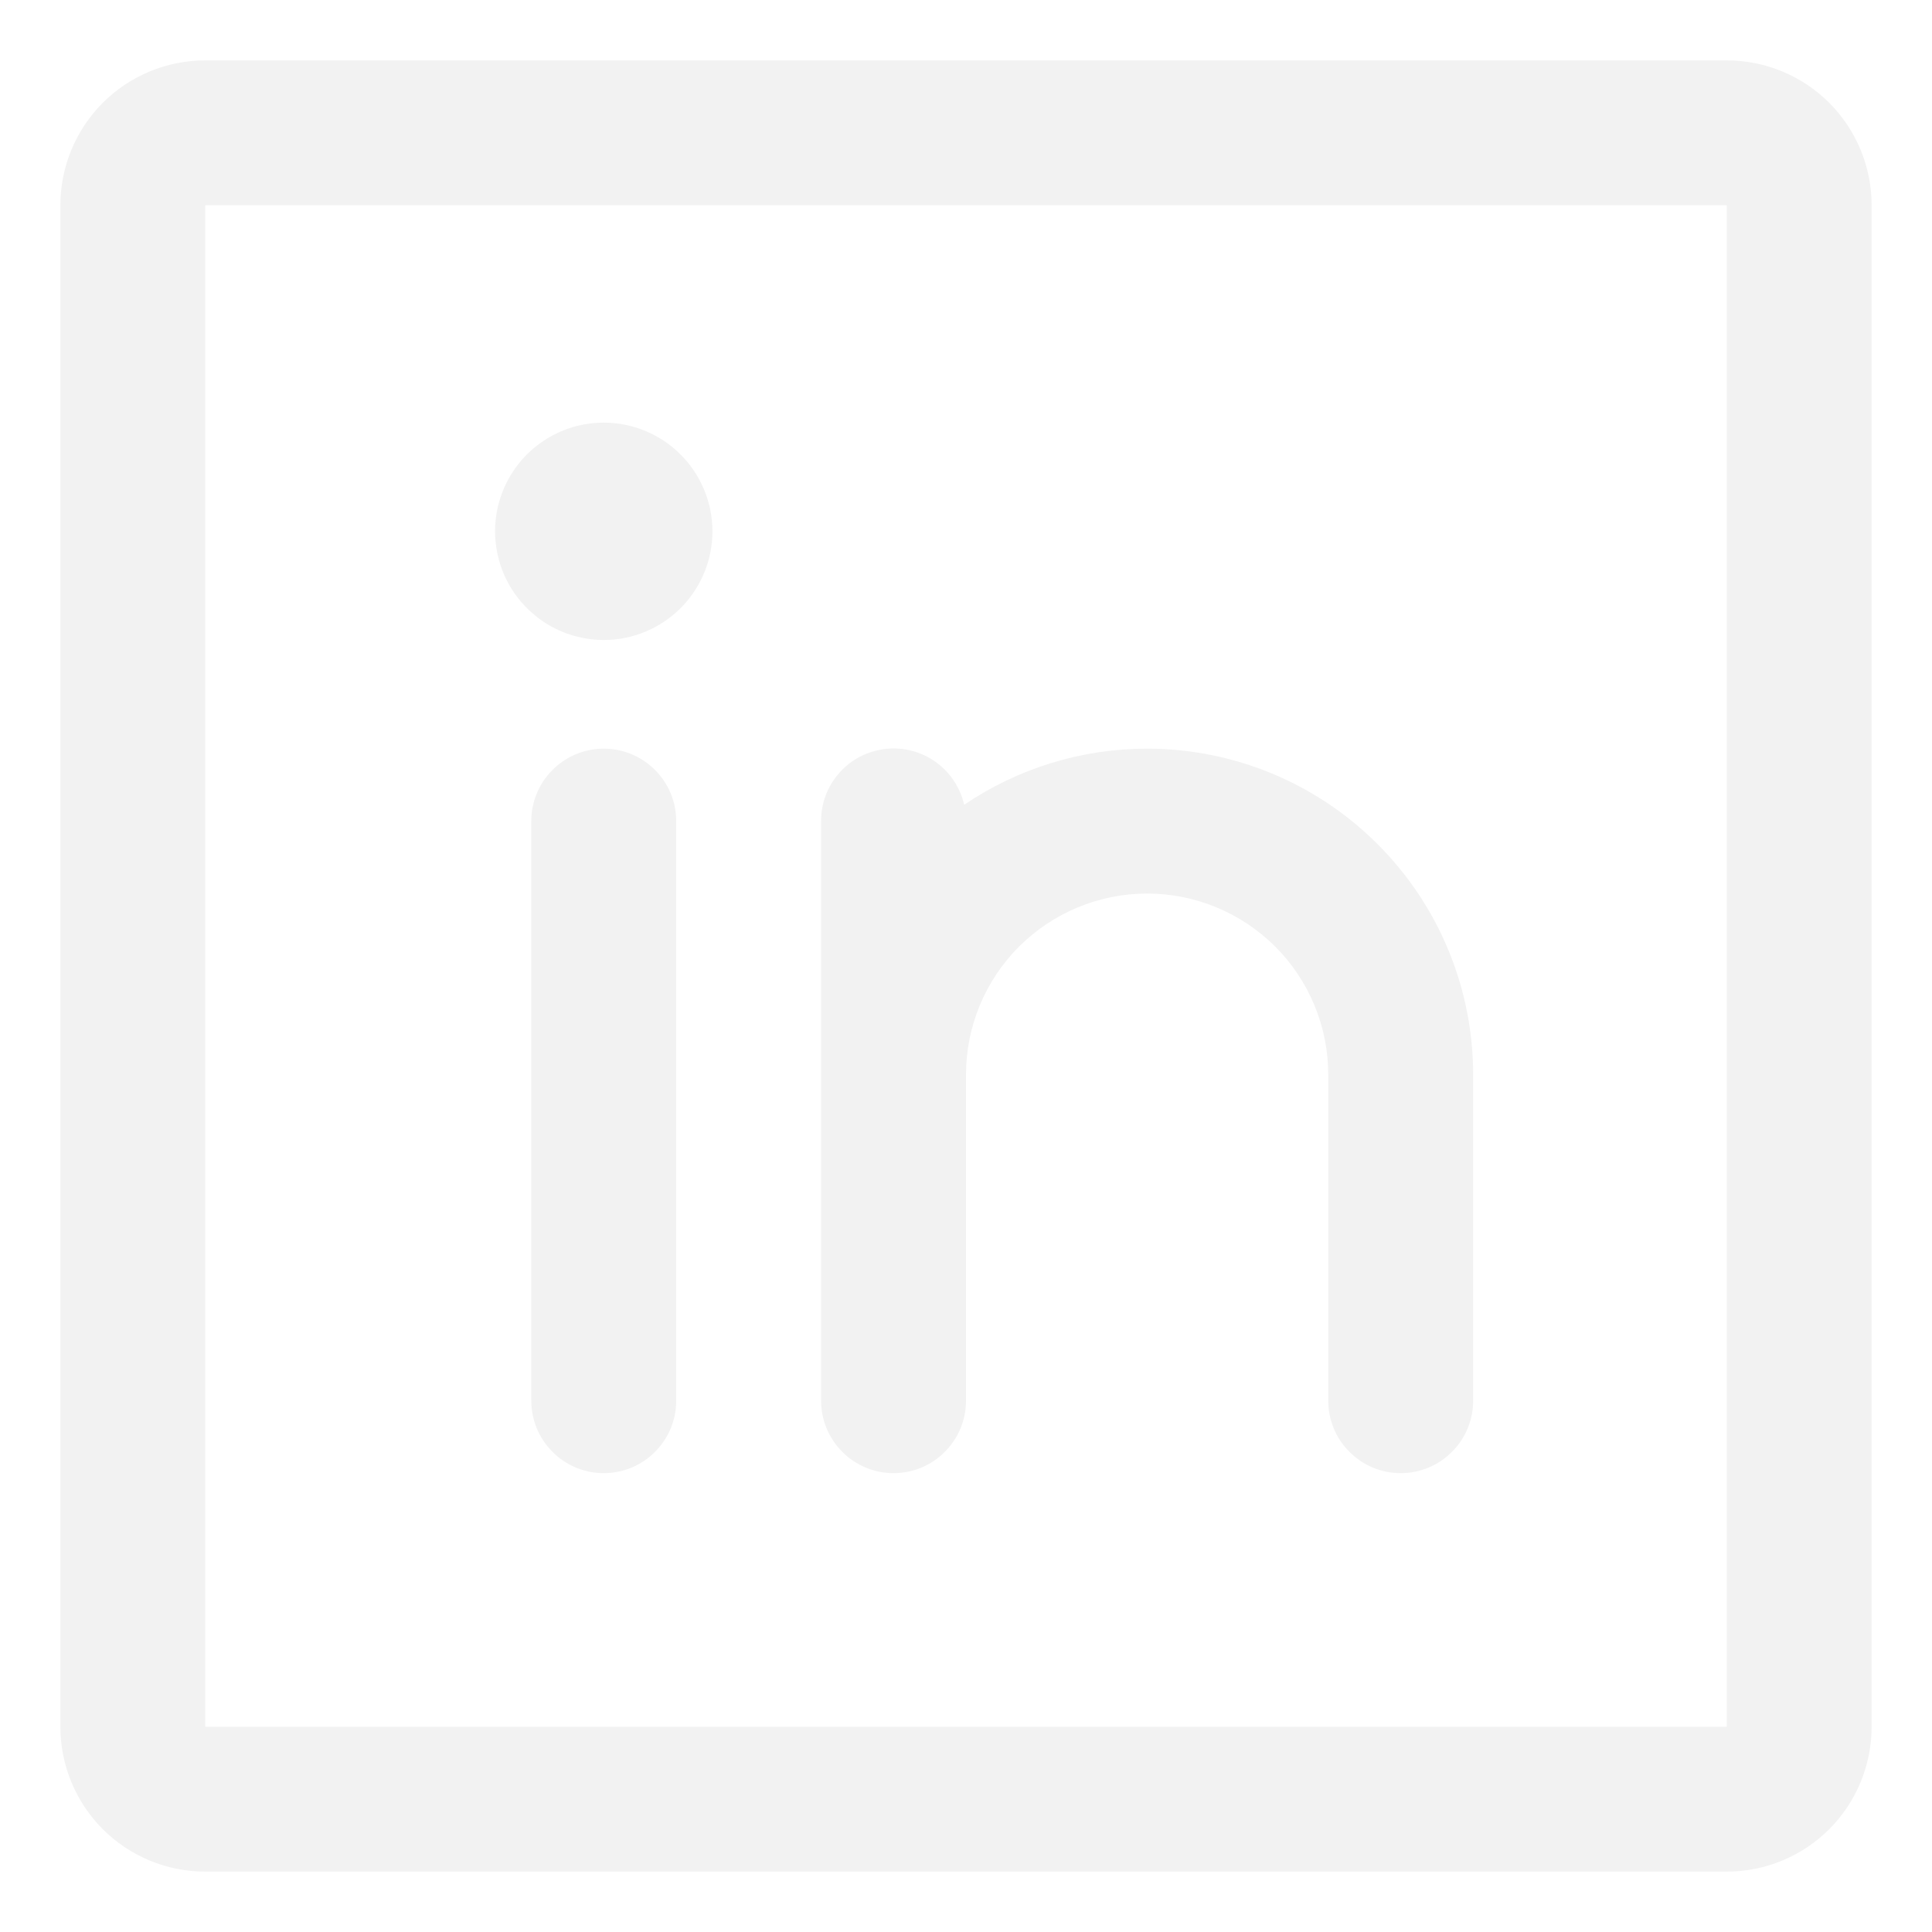
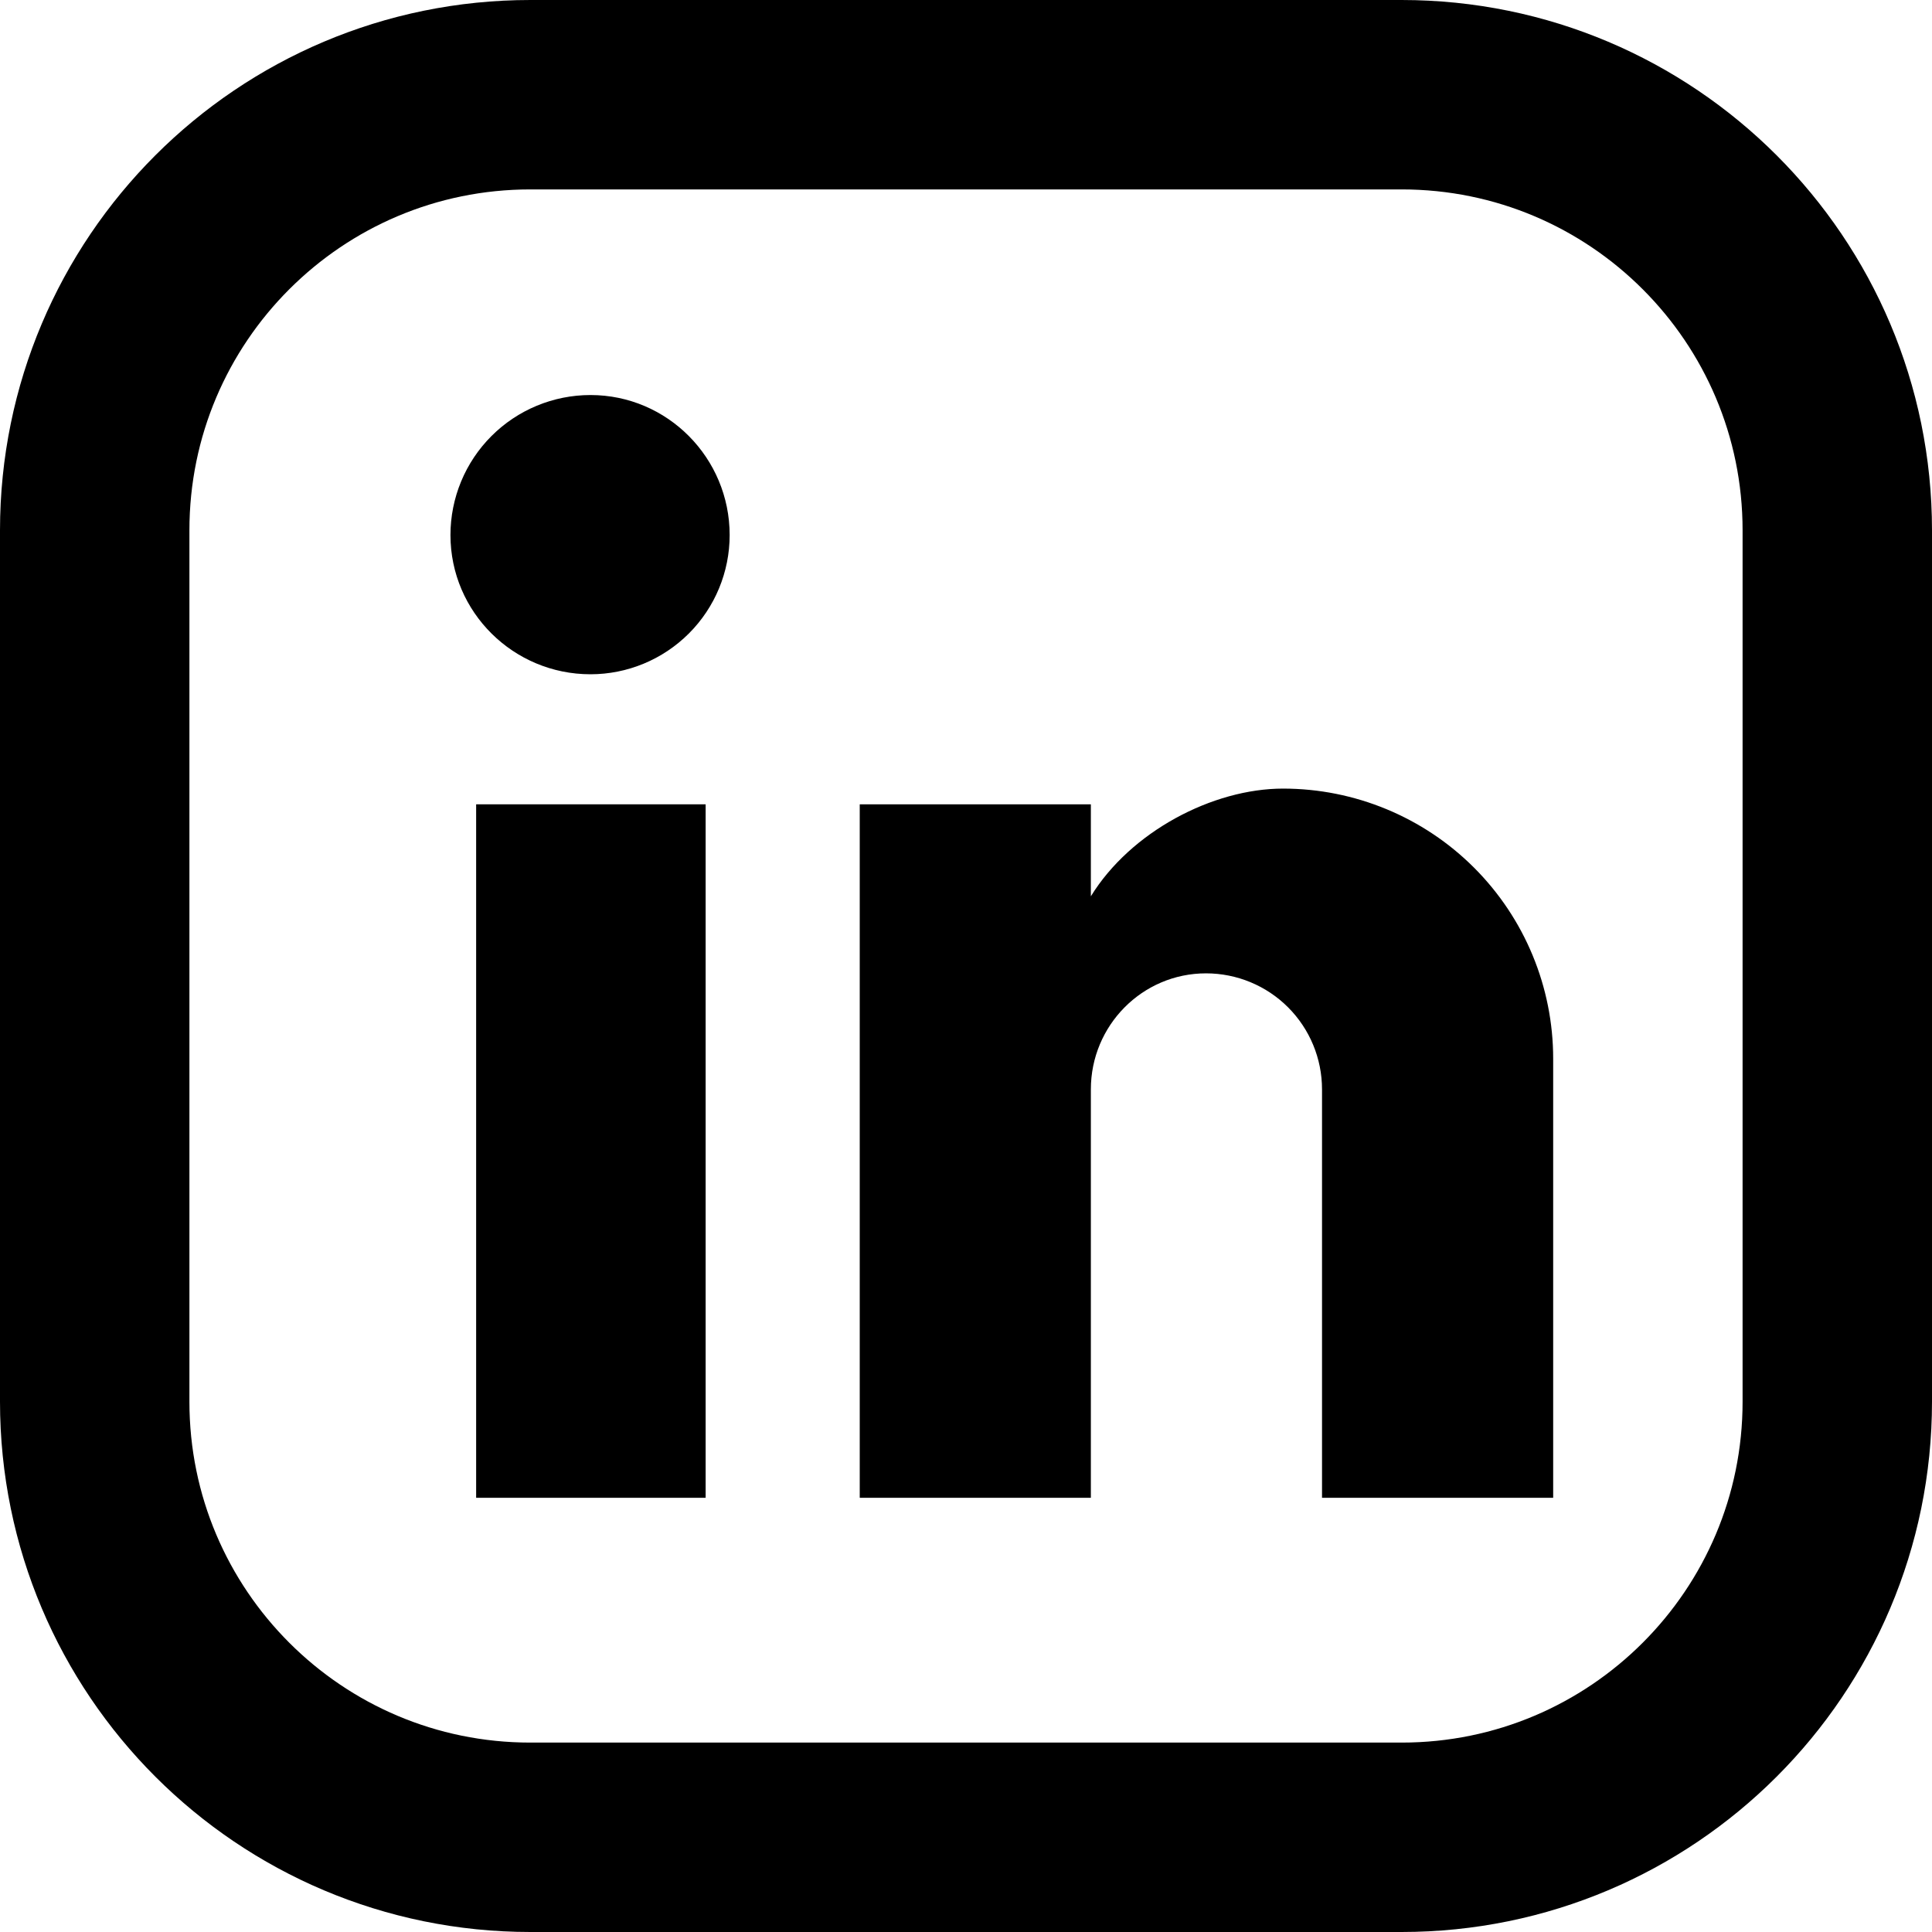
- <svg xmlns="http://www.w3.org/2000/svg" width="20" height="20" viewBox="0 0 20 20" fill="none">
-   <path d="M7.375 5.5C7.375 5.723 7.309 5.94 7.185 6.125C7.062 6.31 6.886 6.454 6.681 6.539C6.475 6.625 6.249 6.647 6.031 6.603C5.812 6.56 5.612 6.453 5.455 6.295C5.297 6.138 5.19 5.938 5.147 5.719C5.103 5.501 5.125 5.275 5.211 5.069C5.296 4.864 5.44 4.688 5.625 4.565C5.81 4.441 6.027 4.375 6.25 4.375C6.548 4.375 6.835 4.494 7.045 4.705C7.256 4.915 7.375 5.202 7.375 5.5ZM19.375 2.125V17.875C19.375 18.273 19.217 18.654 18.936 18.936C18.654 19.217 18.273 19.375 17.875 19.375H2.125C1.727 19.375 1.346 19.217 1.064 18.936C0.783 18.654 0.625 18.273 0.625 17.875V2.125C0.625 1.727 0.783 1.346 1.064 1.064C1.346 0.783 1.727 0.625 2.125 0.625H17.875C18.273 0.625 18.654 0.783 18.936 1.064C19.217 1.346 19.375 1.727 19.375 2.125ZM17.875 17.875V2.125H2.125V17.875H17.875ZM6.25 7.75C6.051 7.75 5.86 7.829 5.72 7.97C5.579 8.11 5.5 8.301 5.5 8.5V14.5C5.5 14.699 5.579 14.89 5.72 15.03C5.86 15.171 6.051 15.25 6.25 15.25C6.449 15.25 6.64 15.171 6.78 15.03C6.921 14.89 7 14.699 7 14.5V8.5C7 8.301 6.921 8.11 6.78 7.97C6.64 7.829 6.449 7.75 6.25 7.75ZM11.875 7.75C11.2 7.75 10.54 7.952 9.981 8.331C9.94 8.151 9.834 7.993 9.684 7.886C9.533 7.779 9.348 7.732 9.165 7.753C8.982 7.774 8.812 7.861 8.69 7.999C8.567 8.137 8.499 8.315 8.5 8.5V14.5C8.5 14.699 8.579 14.89 8.72 15.03C8.86 15.171 9.051 15.25 9.25 15.25C9.449 15.25 9.64 15.171 9.78 15.03C9.921 14.89 10 14.699 10 14.5V11.125C10 10.628 10.197 10.151 10.549 9.799C10.901 9.448 11.378 9.25 11.875 9.25C12.372 9.25 12.849 9.448 13.201 9.799C13.553 10.151 13.75 10.628 13.75 11.125V14.5C13.75 14.699 13.829 14.89 13.97 15.03C14.11 15.171 14.301 15.25 14.5 15.25C14.699 15.25 14.89 15.171 15.03 15.03C15.171 14.89 15.25 14.699 15.25 14.5V11.125C15.25 10.23 14.894 9.371 14.261 8.739C13.629 8.106 12.77 7.75 11.875 7.75Z" fill="#F2F2F2" />
+ <svg xmlns="http://www.w3.org/2000/svg" width="51" height="51" viewBox="0 0 51 51" fill="none">
+   <path d="M18.627 39.538V21.232H12.569V39.538H18.627Z" fill="black" />
+   <path d="M15.587 17.799C16.561 17.799 17.496 17.411 18.185 16.722C18.874 16.033 19.261 15.099 19.261 14.124C19.261 12.09 17.621 10.428 15.587 10.428C14.606 10.428 13.666 10.818 12.973 11.511C12.28 12.204 11.891 13.144 11.891 14.124C11.891 16.158 13.553 17.799 15.587 17.799Z" fill="black" />
+   <path d="M41 39.538V27.946C41 26.055 40.249 24.242 38.912 22.905C37.575 21.568 35.761 20.817 33.87 20.817C32.011 20.817 29.846 21.954 28.796 23.66V21.232H22.695V39.538H28.796V28.756C28.796 27.072 30.152 25.694 31.836 25.694C32.648 25.694 33.427 26.016 34.001 26.59C34.576 27.165 34.898 27.944 34.898 28.756V39.538H41Z" fill="black" />
+   <rect x="2.5" y="2.5" width="46" height="46" rx="11.5" stroke="black" stroke-width="5" />
</svg>
